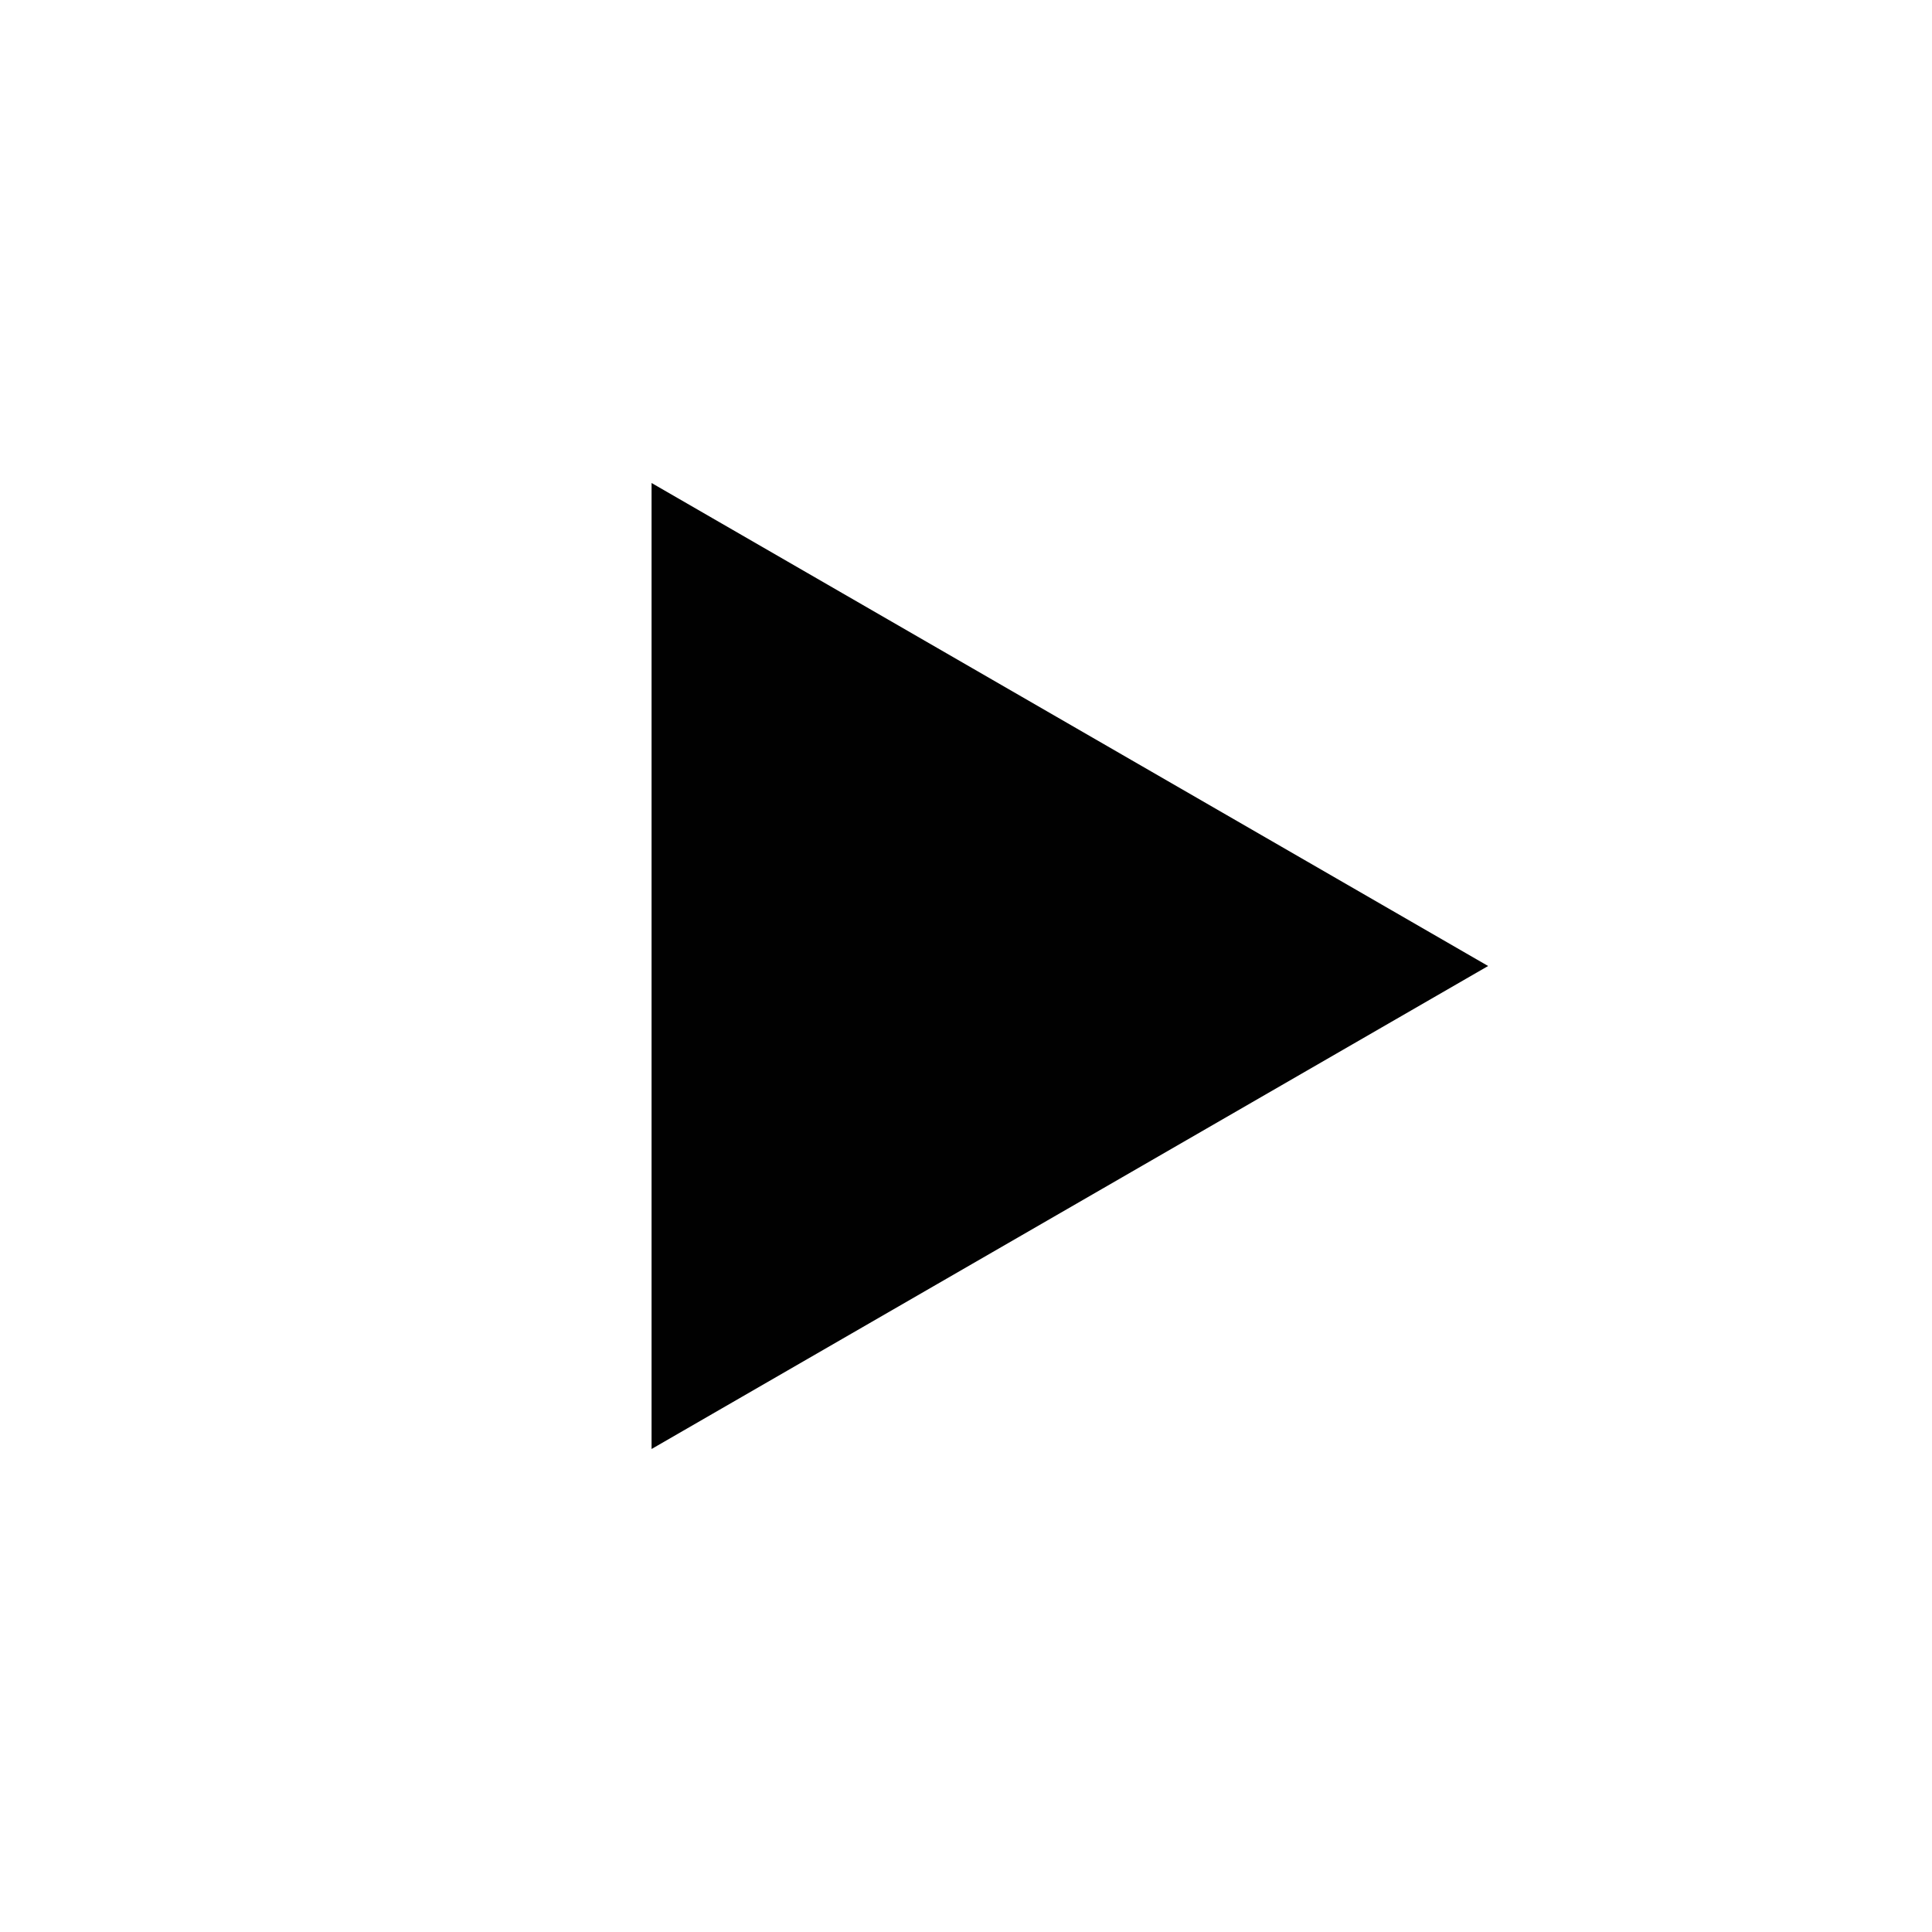
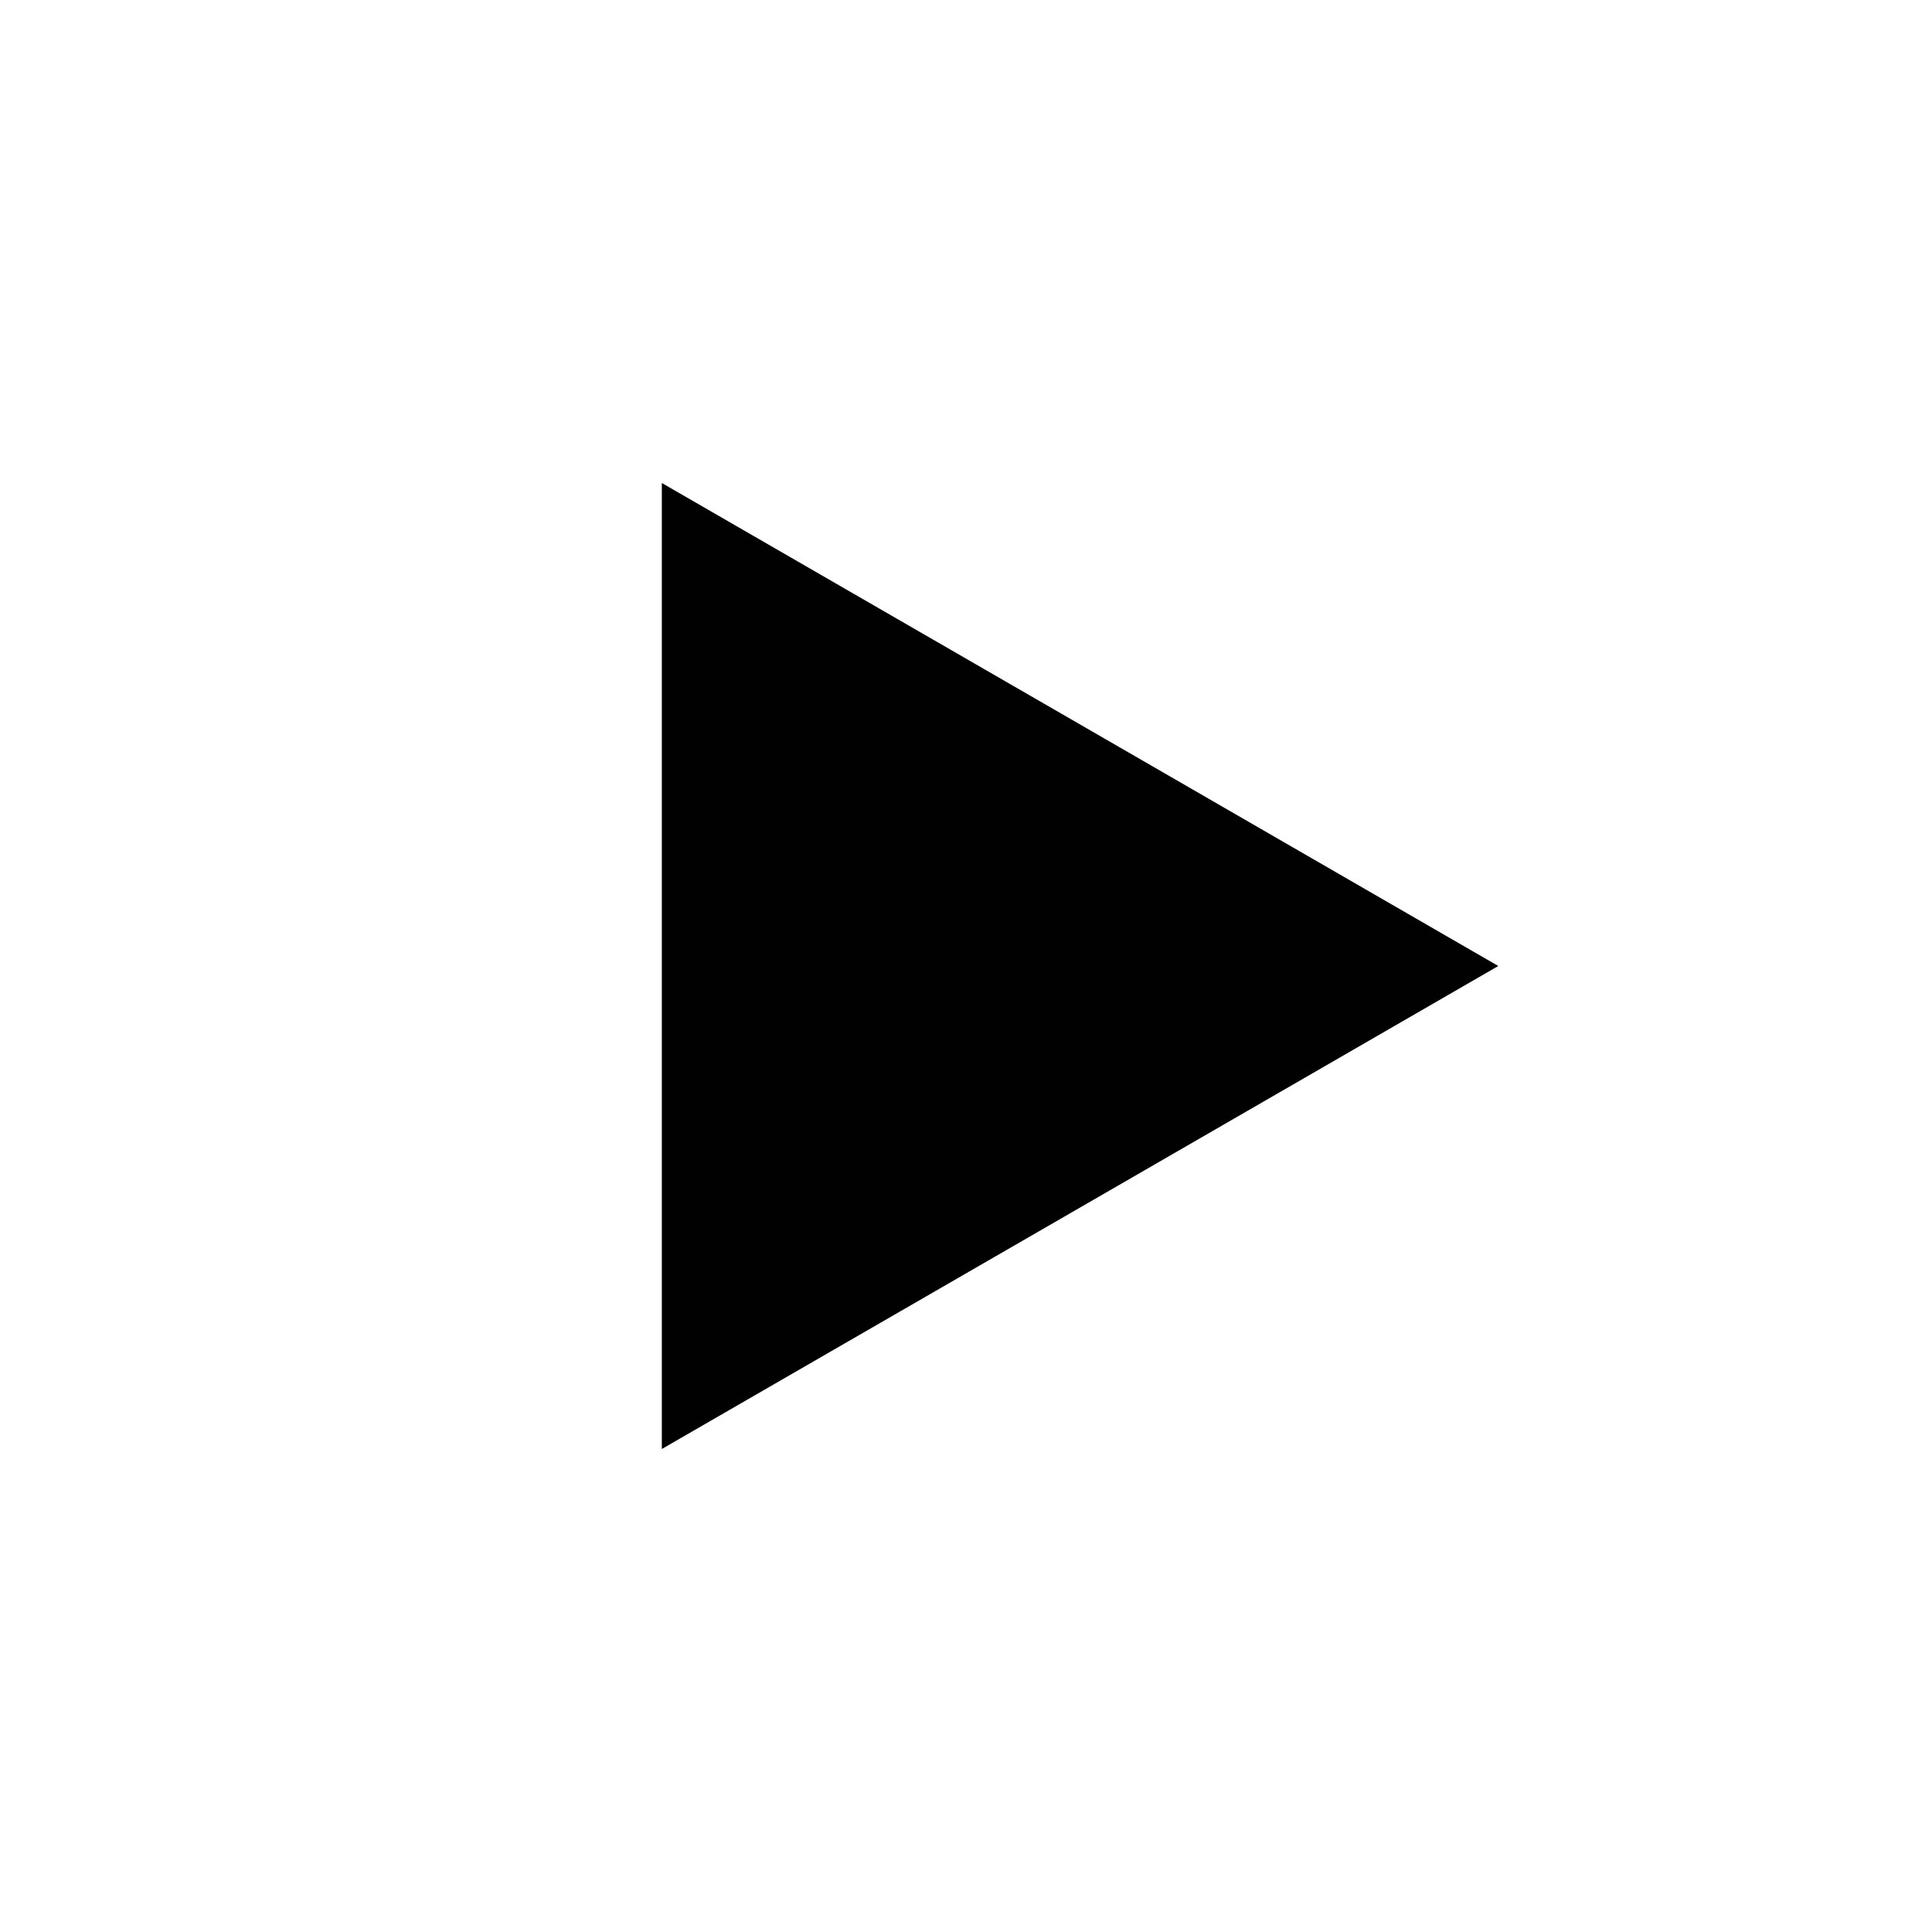
- <svg xmlns="http://www.w3.org/2000/svg" version="1.1" id="Layer_1" x="0px" y="0px" width="16px" height="16px" viewBox="0 0 16 16" enable-background="new 0 0 16 16" xml:space="preserve">
-   <polygon fill="#010101" points="5.396,4 5.396,8 5.396,12 8.86,10 12.324,8 8.86,6 " />
+ <svg xmlns="http://www.w3.org/2000/svg" version="1.1" id="Layer_1" x="0px" y="0px" width="512px" height="512px" viewBox="0 0 512 512" enable-background="new 0 0 512 512" xml:space="preserve">
+   <polygon fill="#010101" points="175.391,128 175.391,256 175.391,384 286.25,320 397.062,256 286.25,192 " />
</svg>
